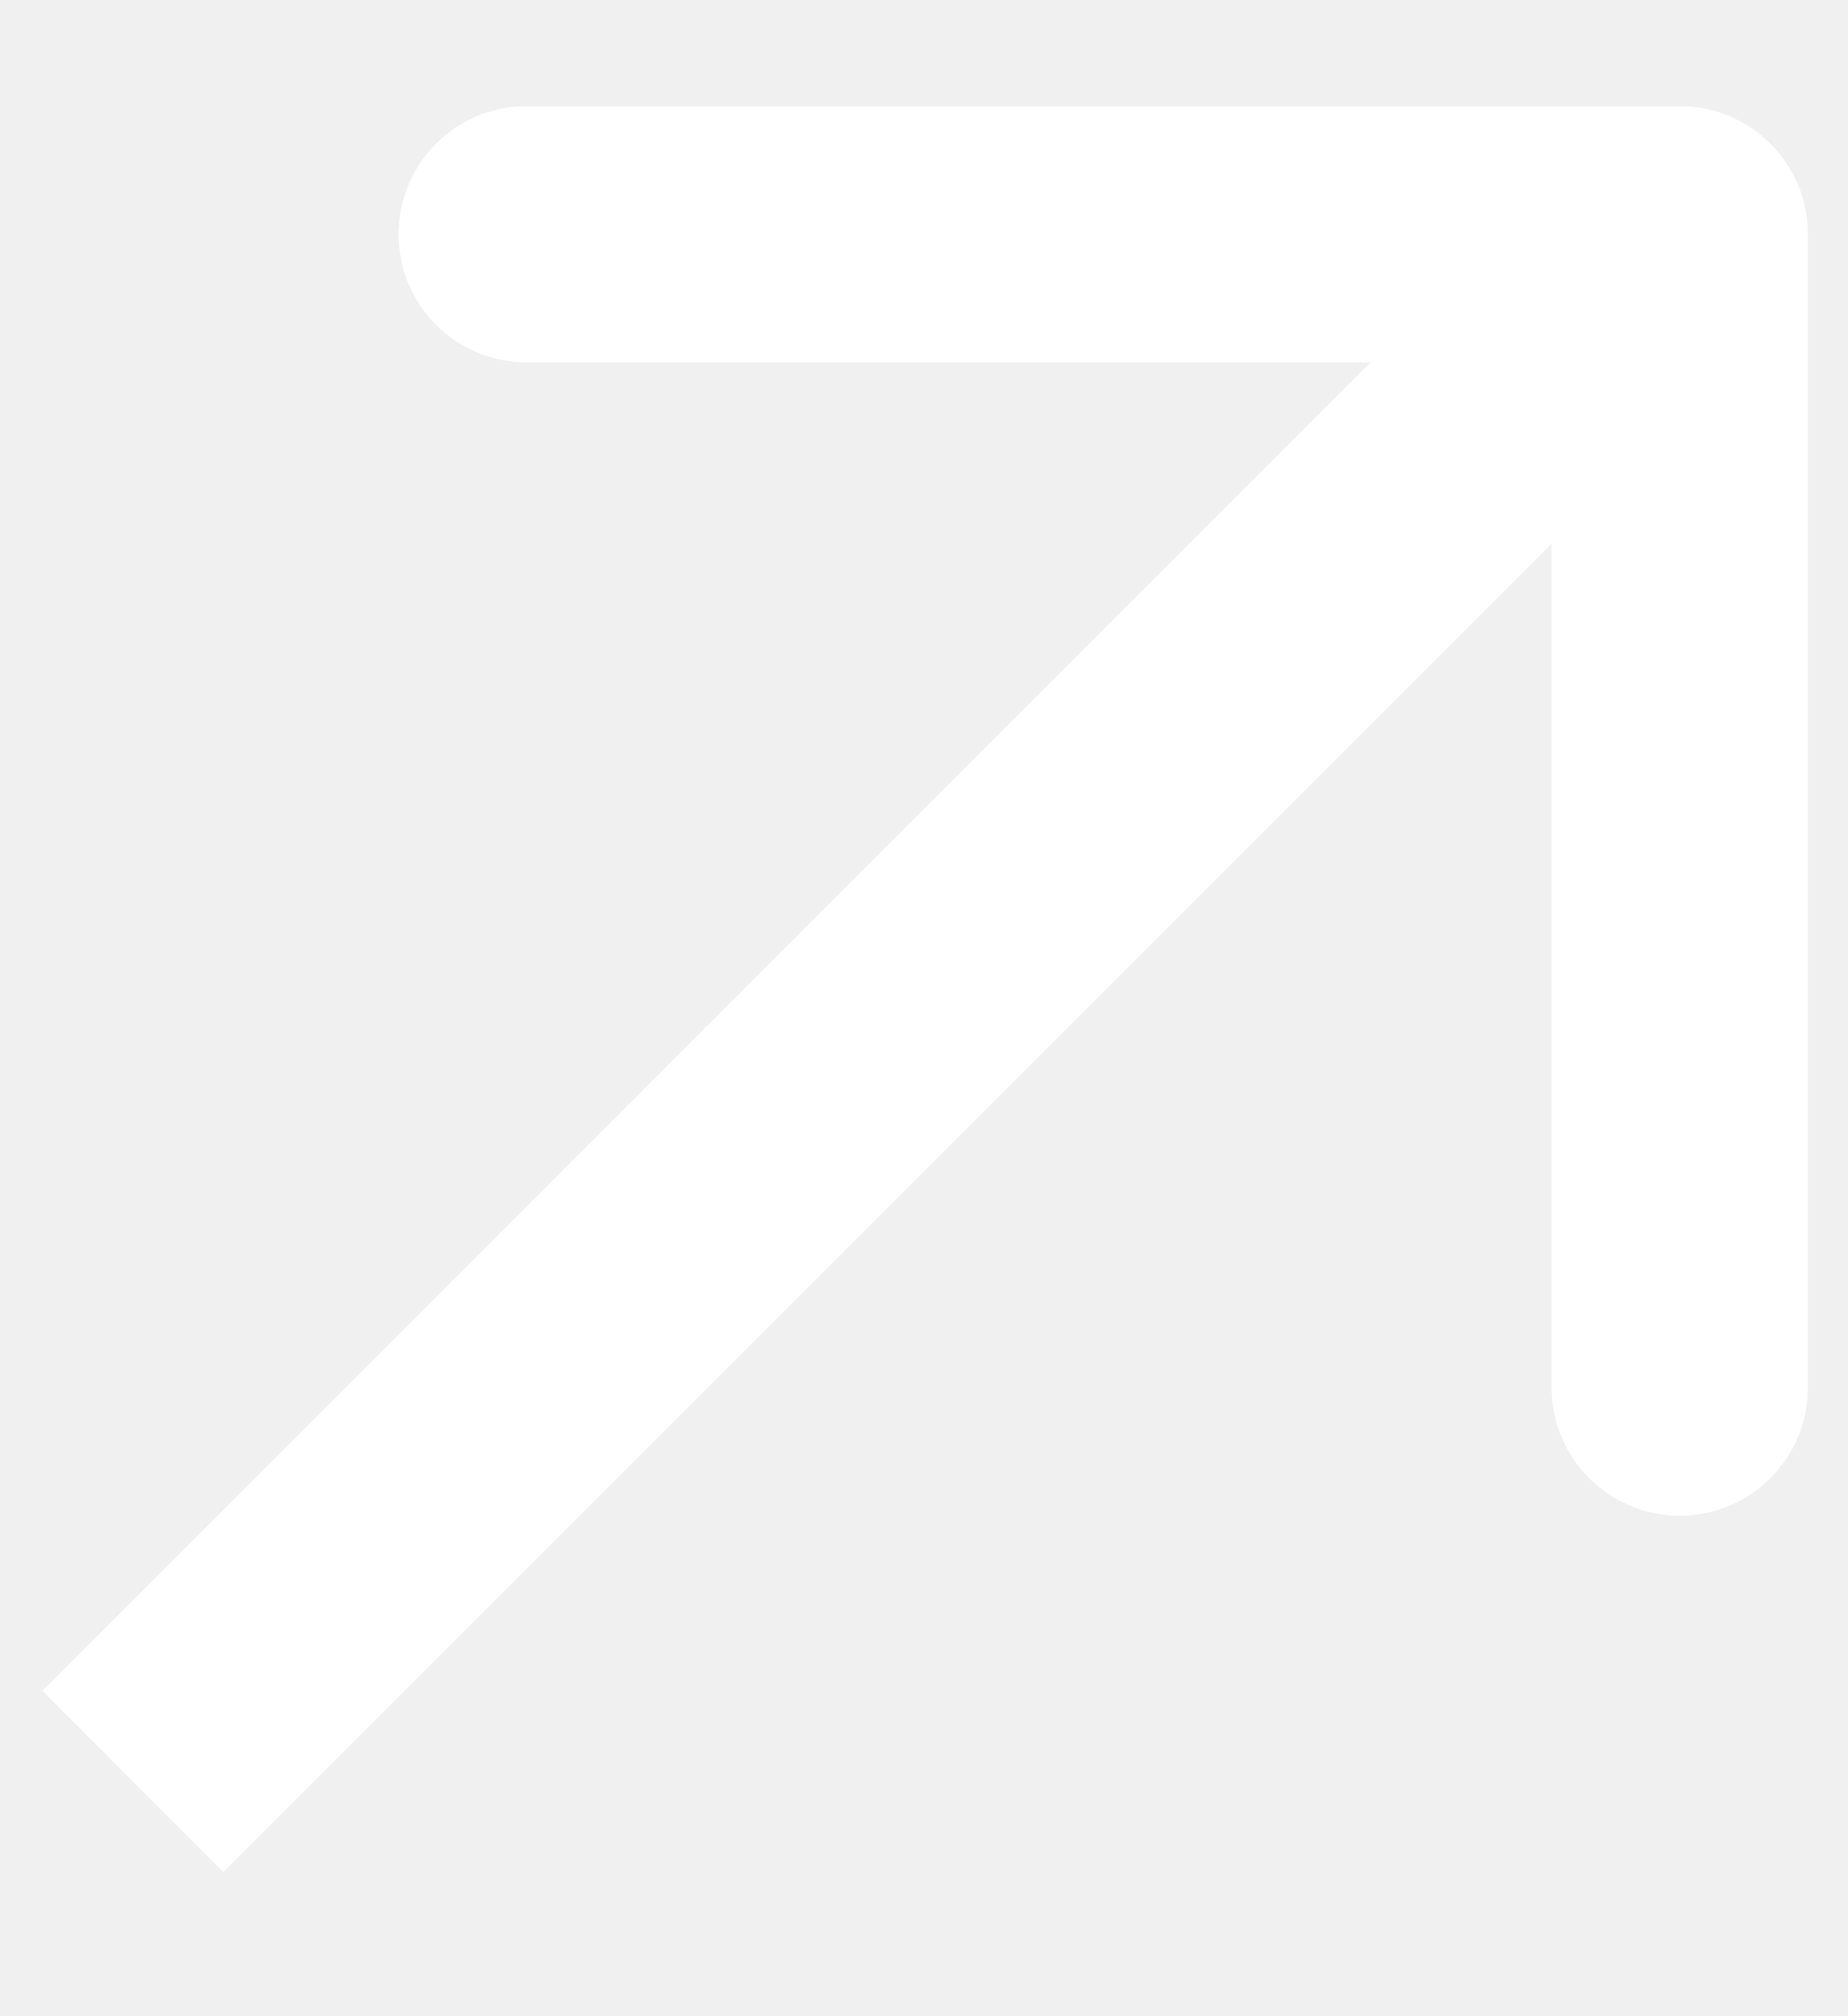
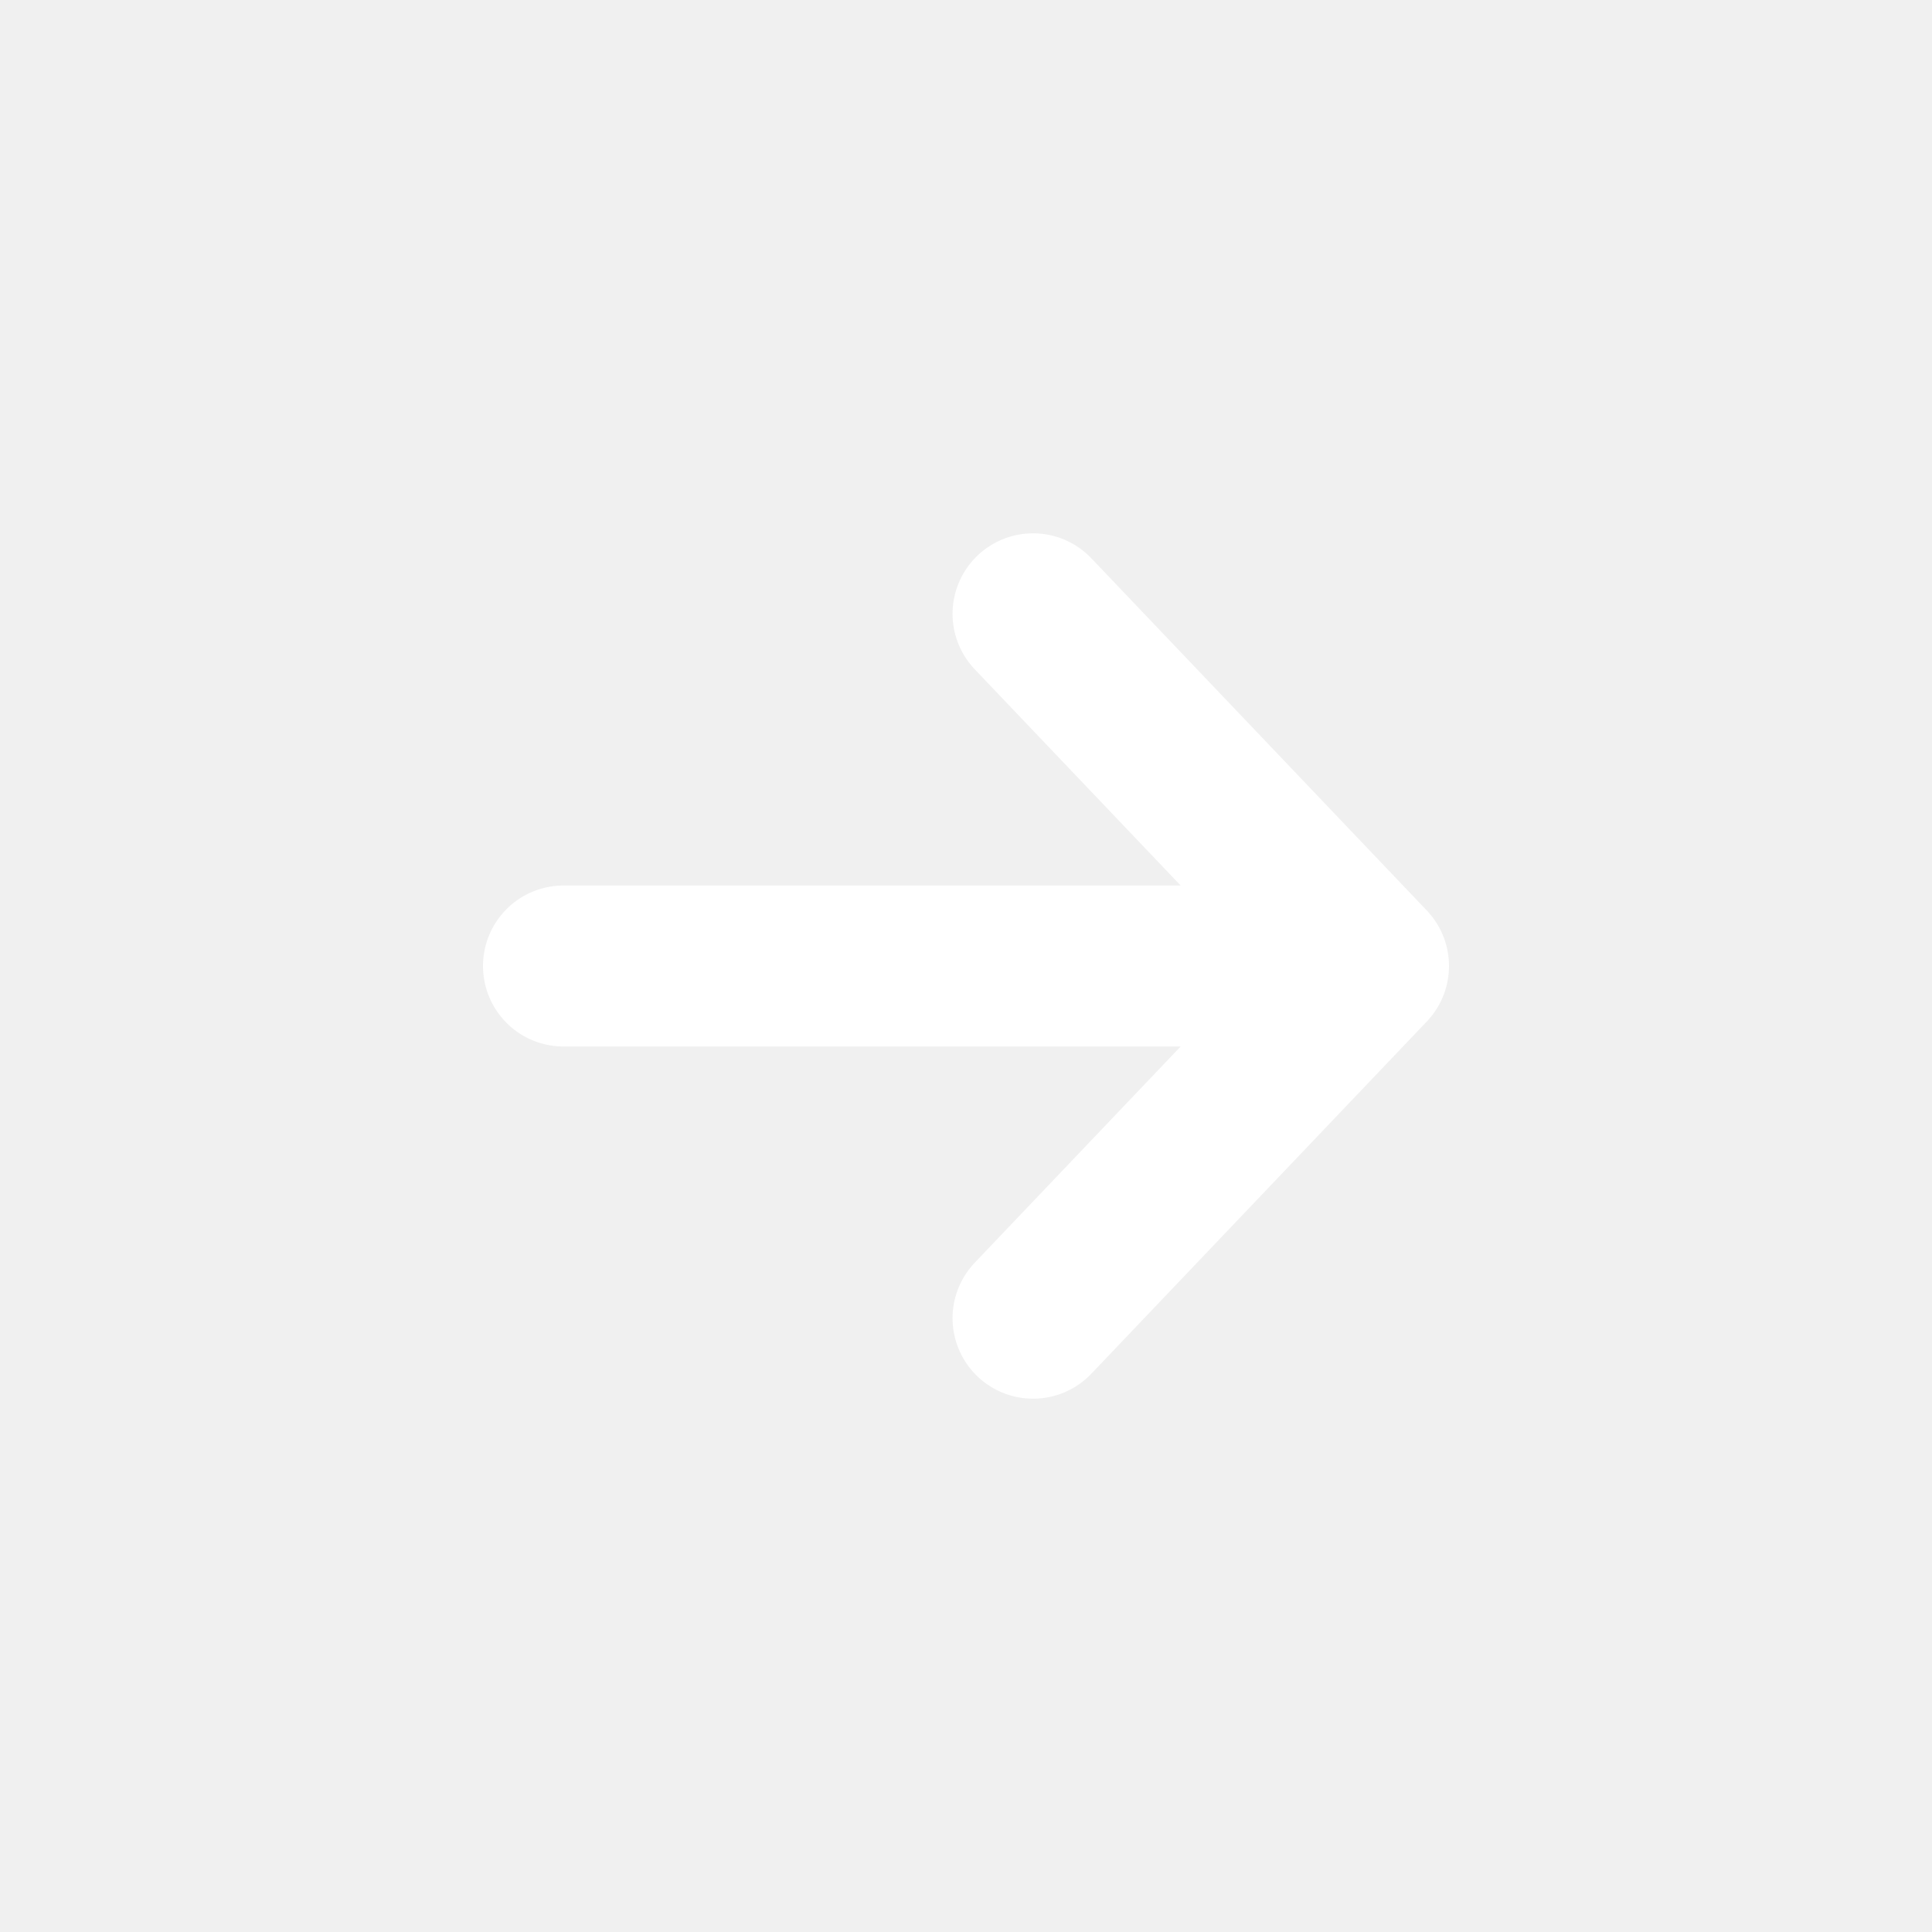
- <svg xmlns="http://www.w3.org/2000/svg" width="11" height="12" viewBox="0 0 11 12" fill="none">
-   <path d="M10.763 1.395C10.763 0.973 10.421 0.632 10 0.632L3.135 0.632C2.714 0.632 2.373 0.973 2.373 1.395C2.373 1.816 2.714 2.157 3.135 2.157H9.237V8.259C9.237 8.68 9.579 9.022 10 9.022C10.421 9.022 10.763 8.68 10.763 8.259L10.763 1.395ZM1.33 11.143L10.539 1.934L9.461 0.855L0.252 10.064L1.33 11.143Z" fill="white" />
+ <svg xmlns="http://www.w3.org/2000/svg" width="24" height="24" viewBox="0 0 24 24" fill="none">
+   <path d="M12.833 7.625L17 12M17 12L12.833 16.375M17 12L7 12" stroke="white" stroke-width="2" stroke-linecap="round" stroke-linejoin="round" />
</svg>
